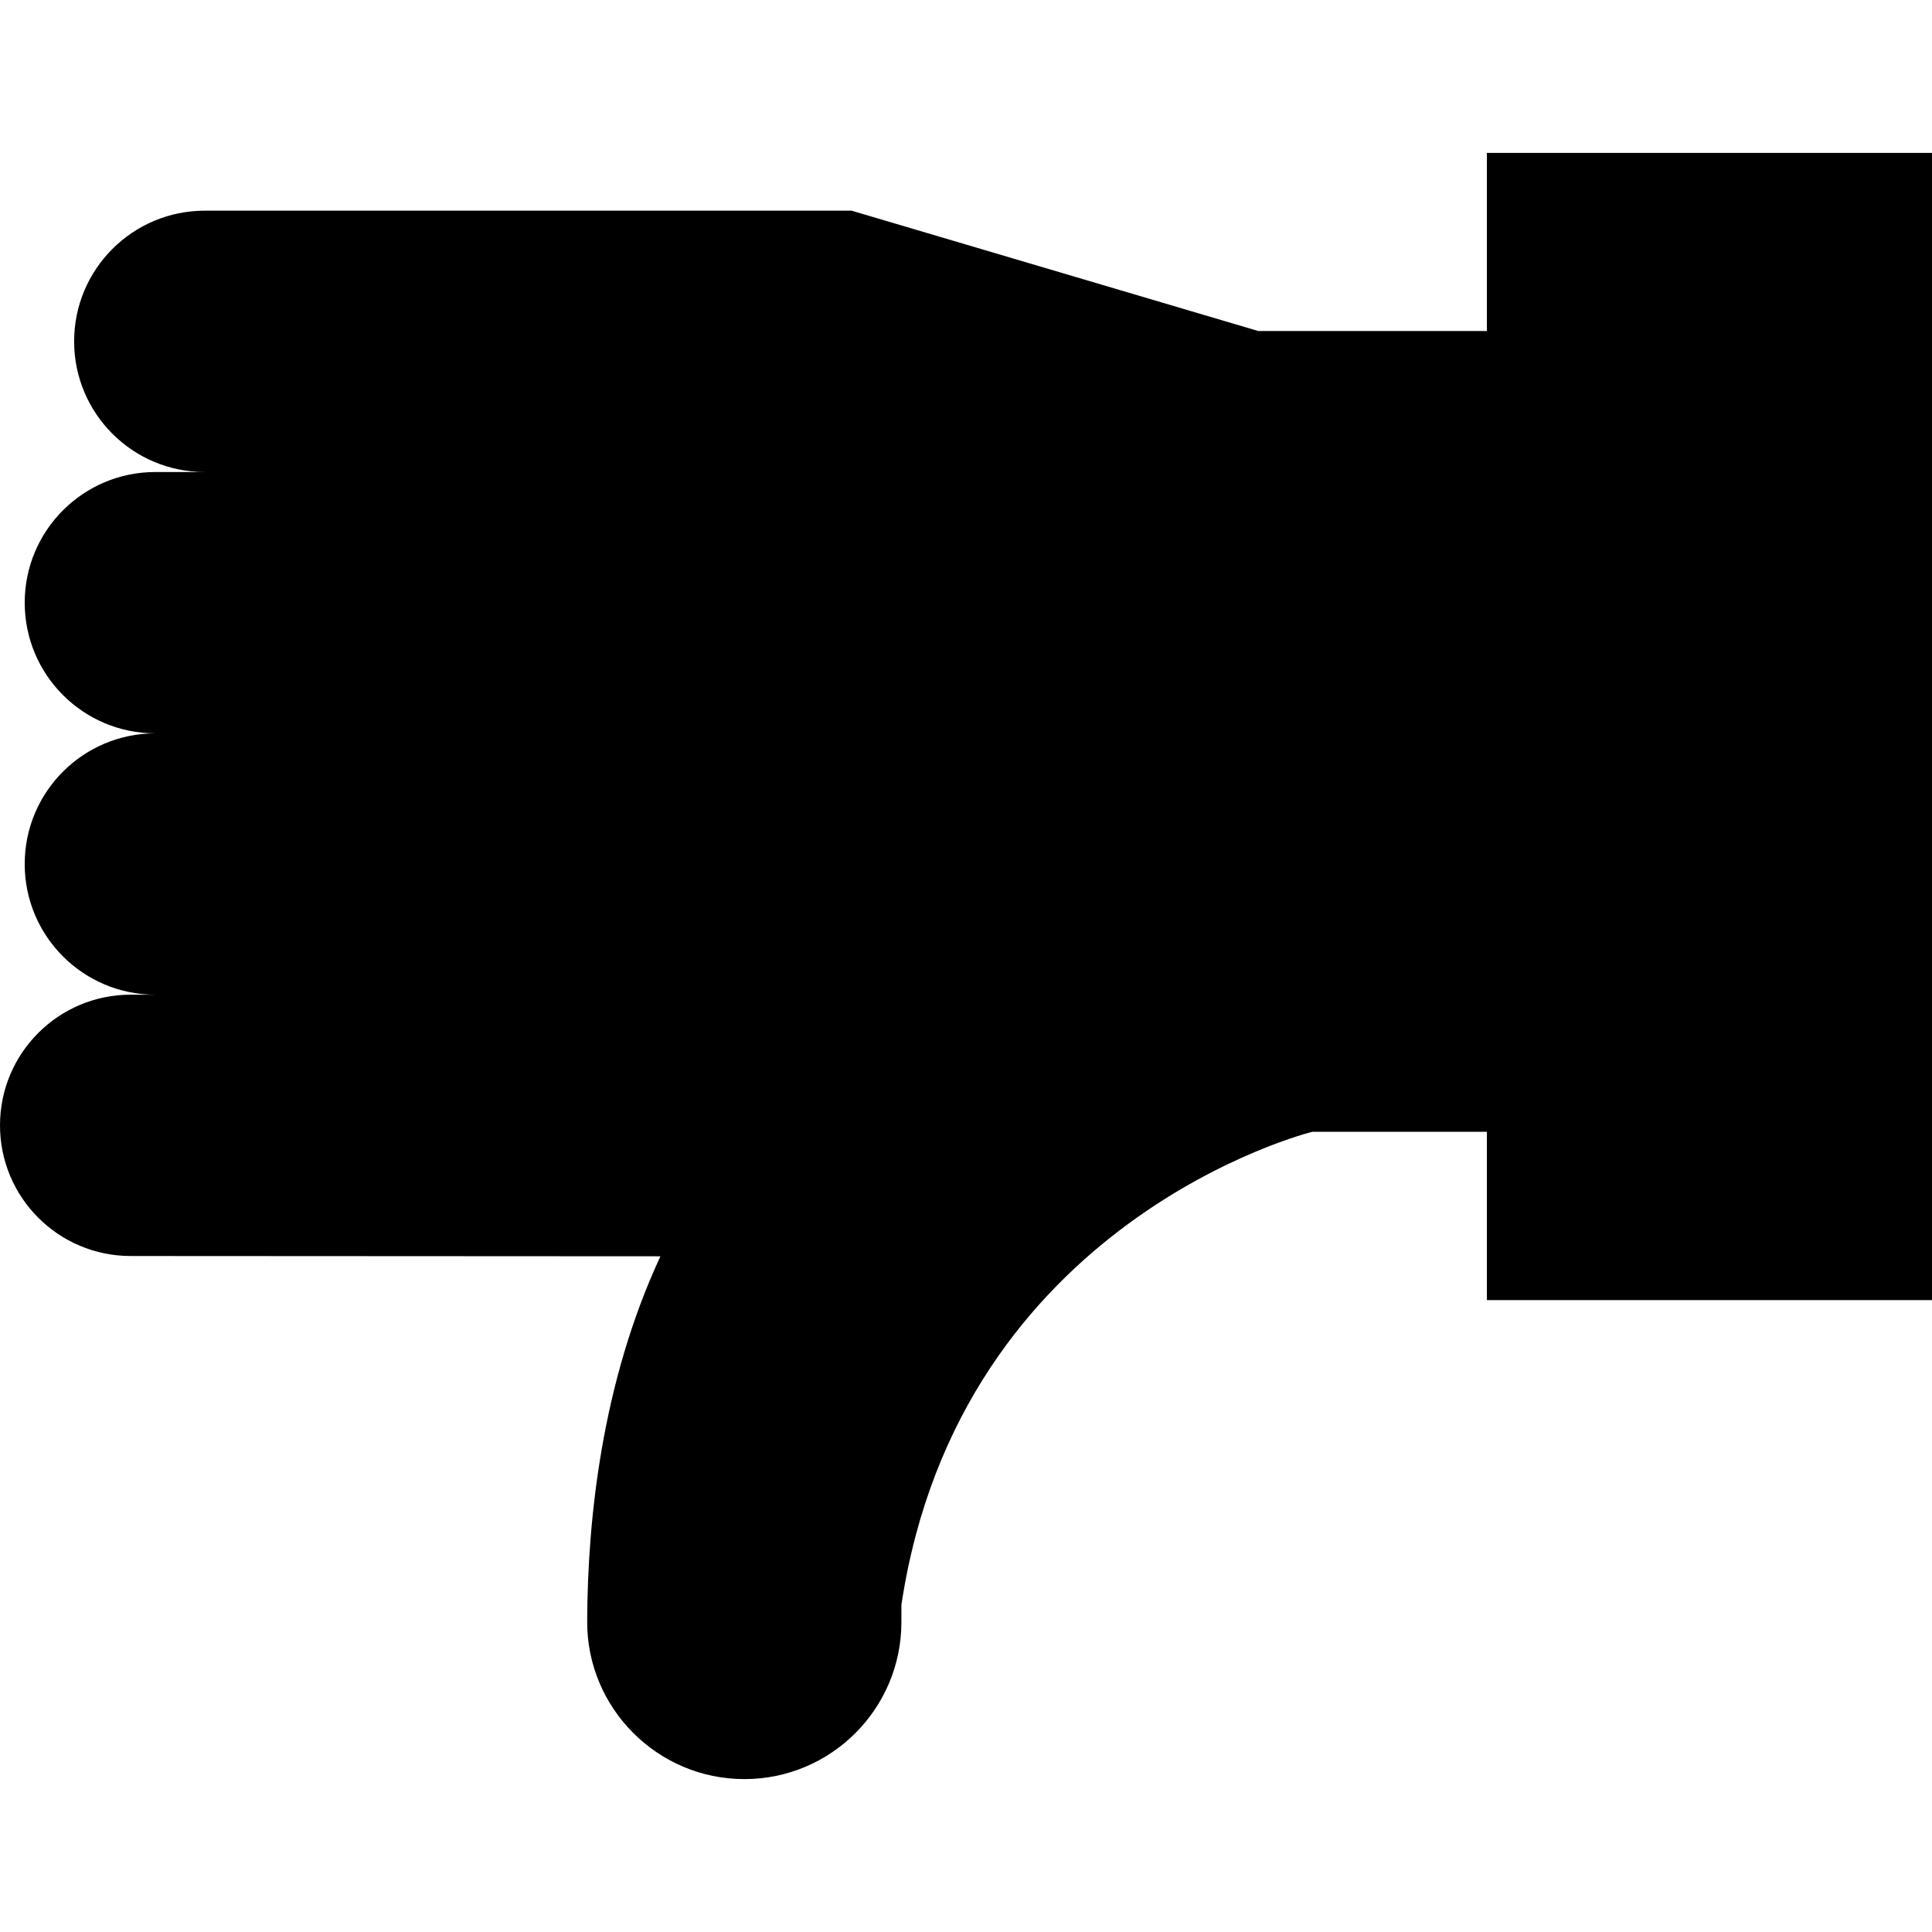
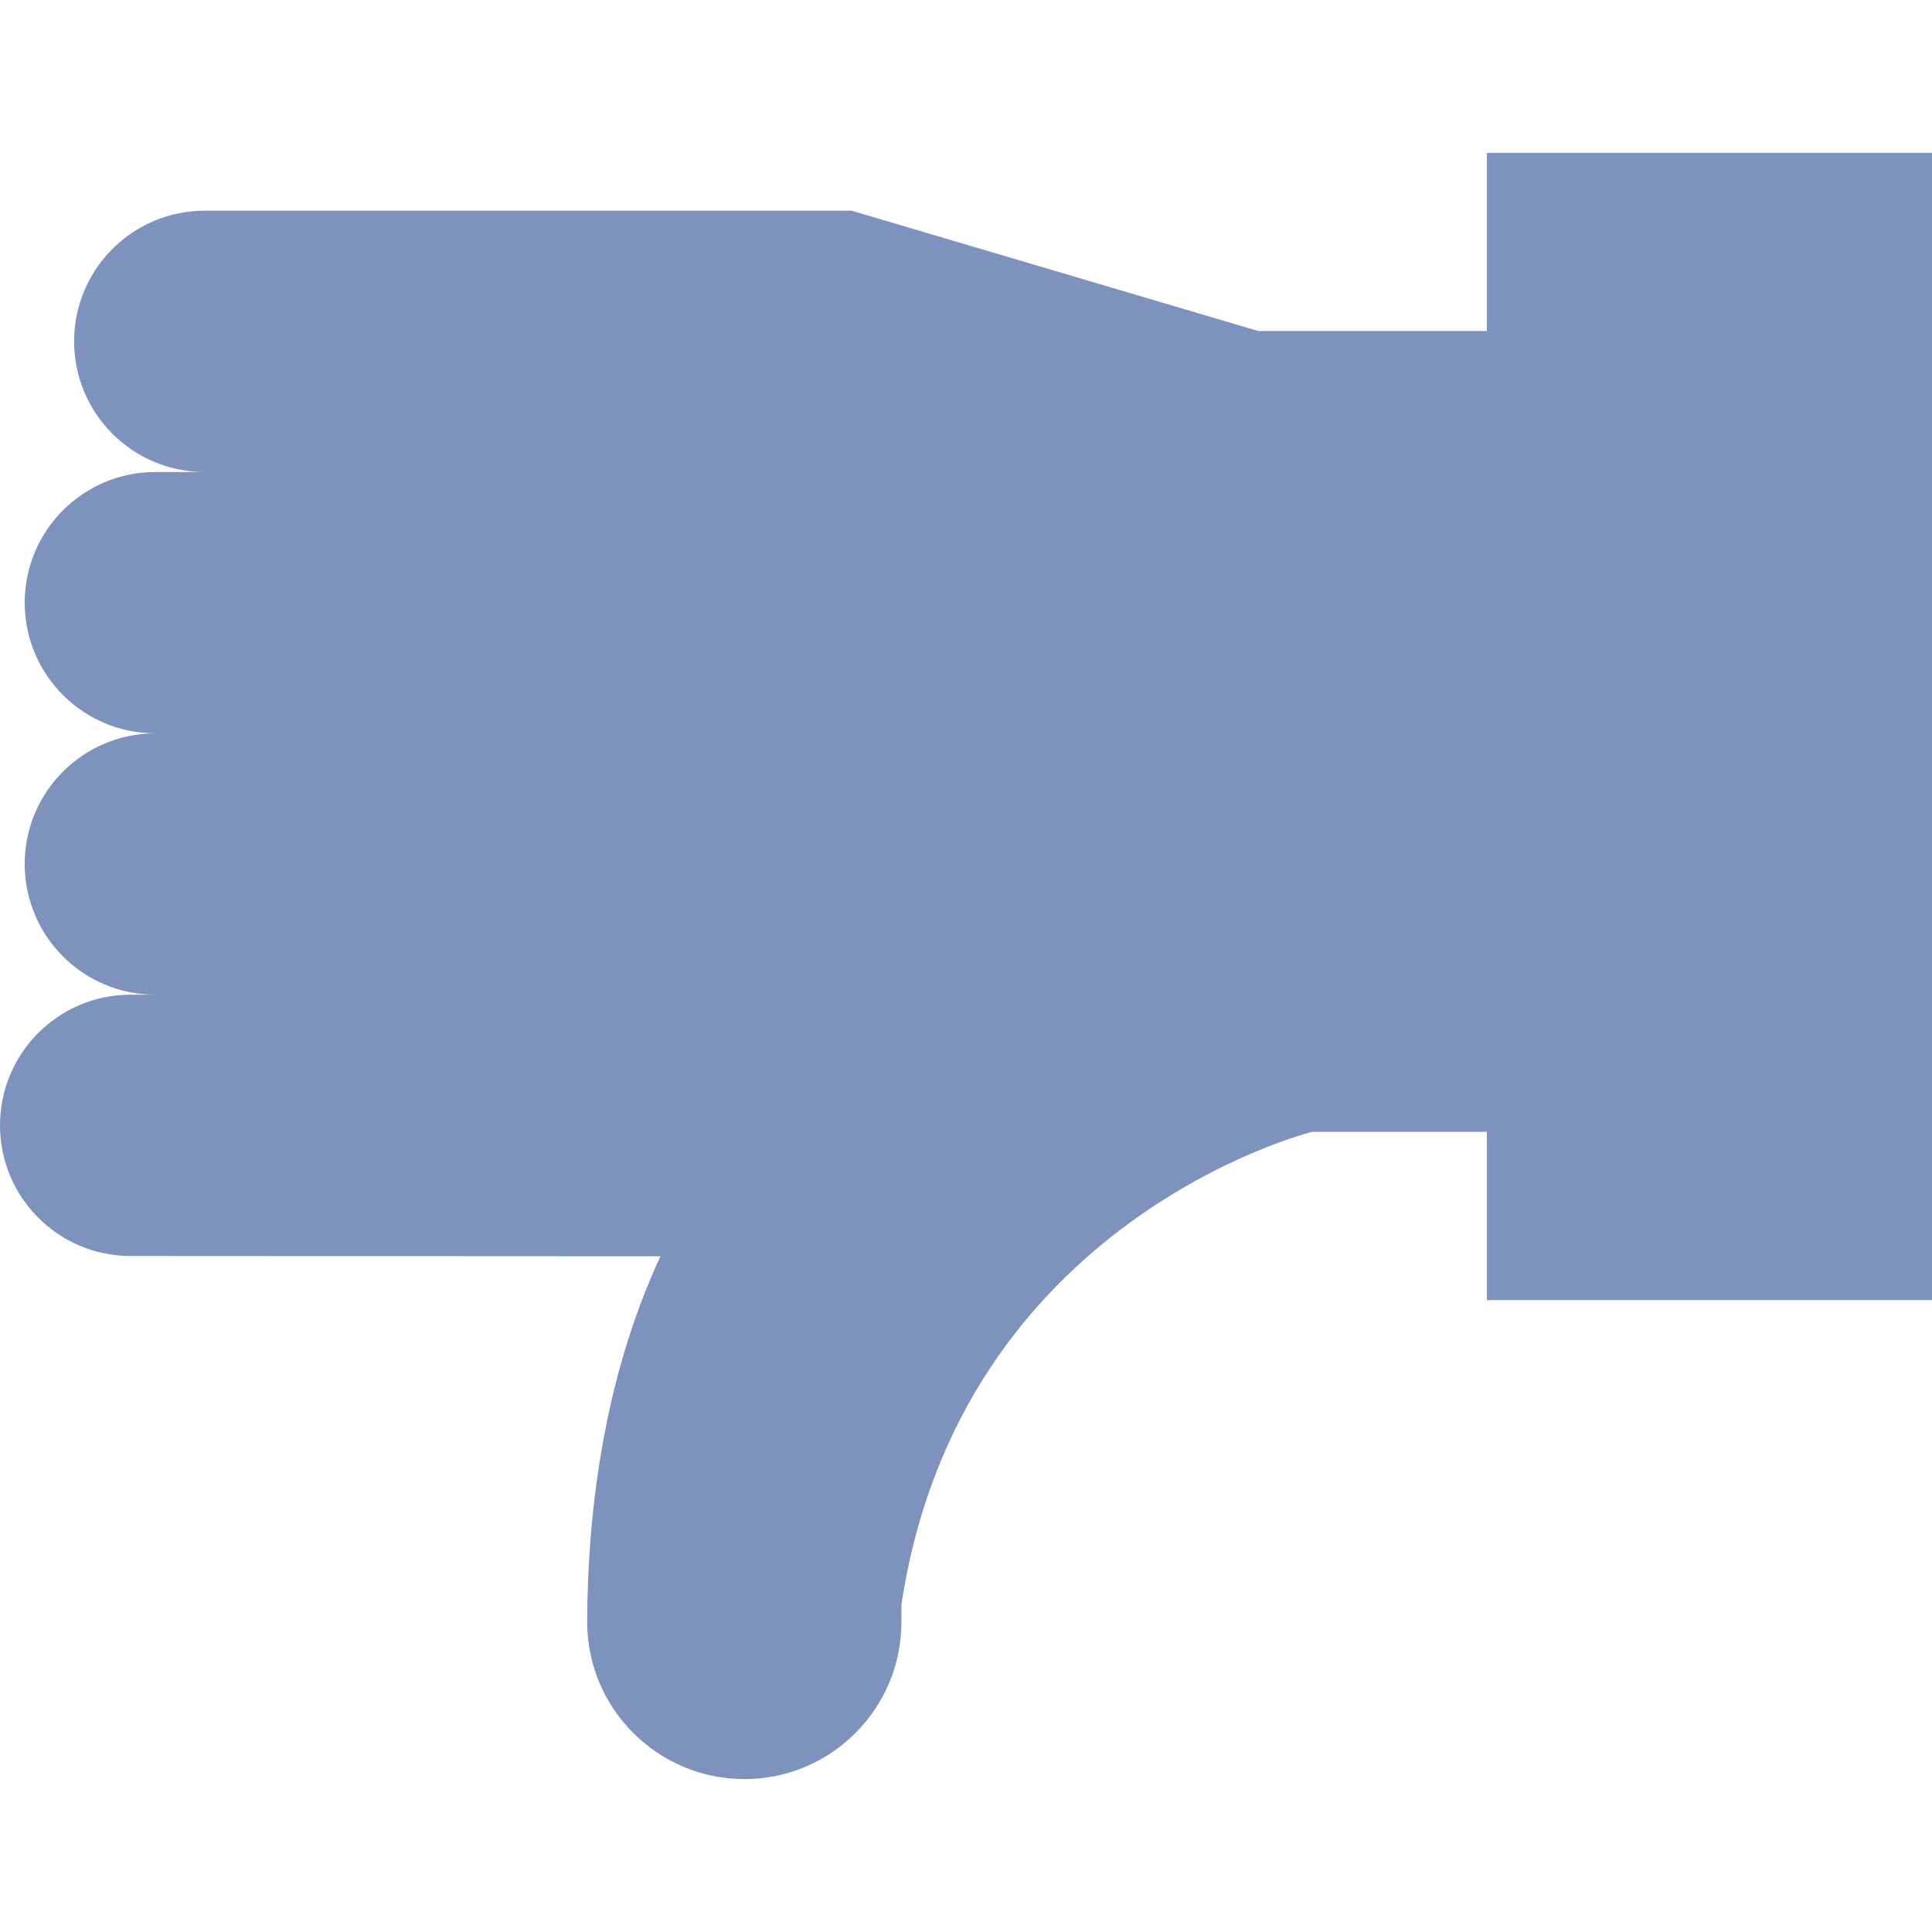
- <svg xmlns="http://www.w3.org/2000/svg" fill="#000000" height="800px" width="800px" version="1.1" id="Layer_1" viewBox="0 0 472.615 472.615" xml:space="preserve">
+ <svg xmlns="http://www.w3.org/2000/svg" fill="#7d93bd" height="800px" width="800px" version="1.1" id="Layer_1" viewBox="0 0 472.615 472.615" xml:space="preserve">
  <g>
    <g>
      <path d="M363.729,37.404v43.57h-55.932l-99.471-29.435H50.097c-17.653,0-31.964,14.309-31.964,31.964    c0,17.654,14.31,31.964,31.964,31.964H38.008c-17.653,0-31.964,14.31-31.964,31.965c0,17.651,14.31,31.964,31.964,31.964    c-17.653,0-31.964,14.31-31.964,31.964c0,17.652,14.31,31.965,31.964,31.965h-6.045C14.31,243.323,0,257.632,0,275.284    c0,17.653,14.31,31.967,31.964,31.967l129.596,0.069c-14.324,30.772-17.833,64.315-17.921,89.325    c-0.074,21.235,17.212,38.566,38.445,38.566c21.22,0,38.423-17.201,38.423-38.423v-4.209    c14.21-94.394,100.485-115.709,100.485-115.709h42.737v41.166h108.887V37.404H363.729z" />
    </g>
  </g>
</svg>
